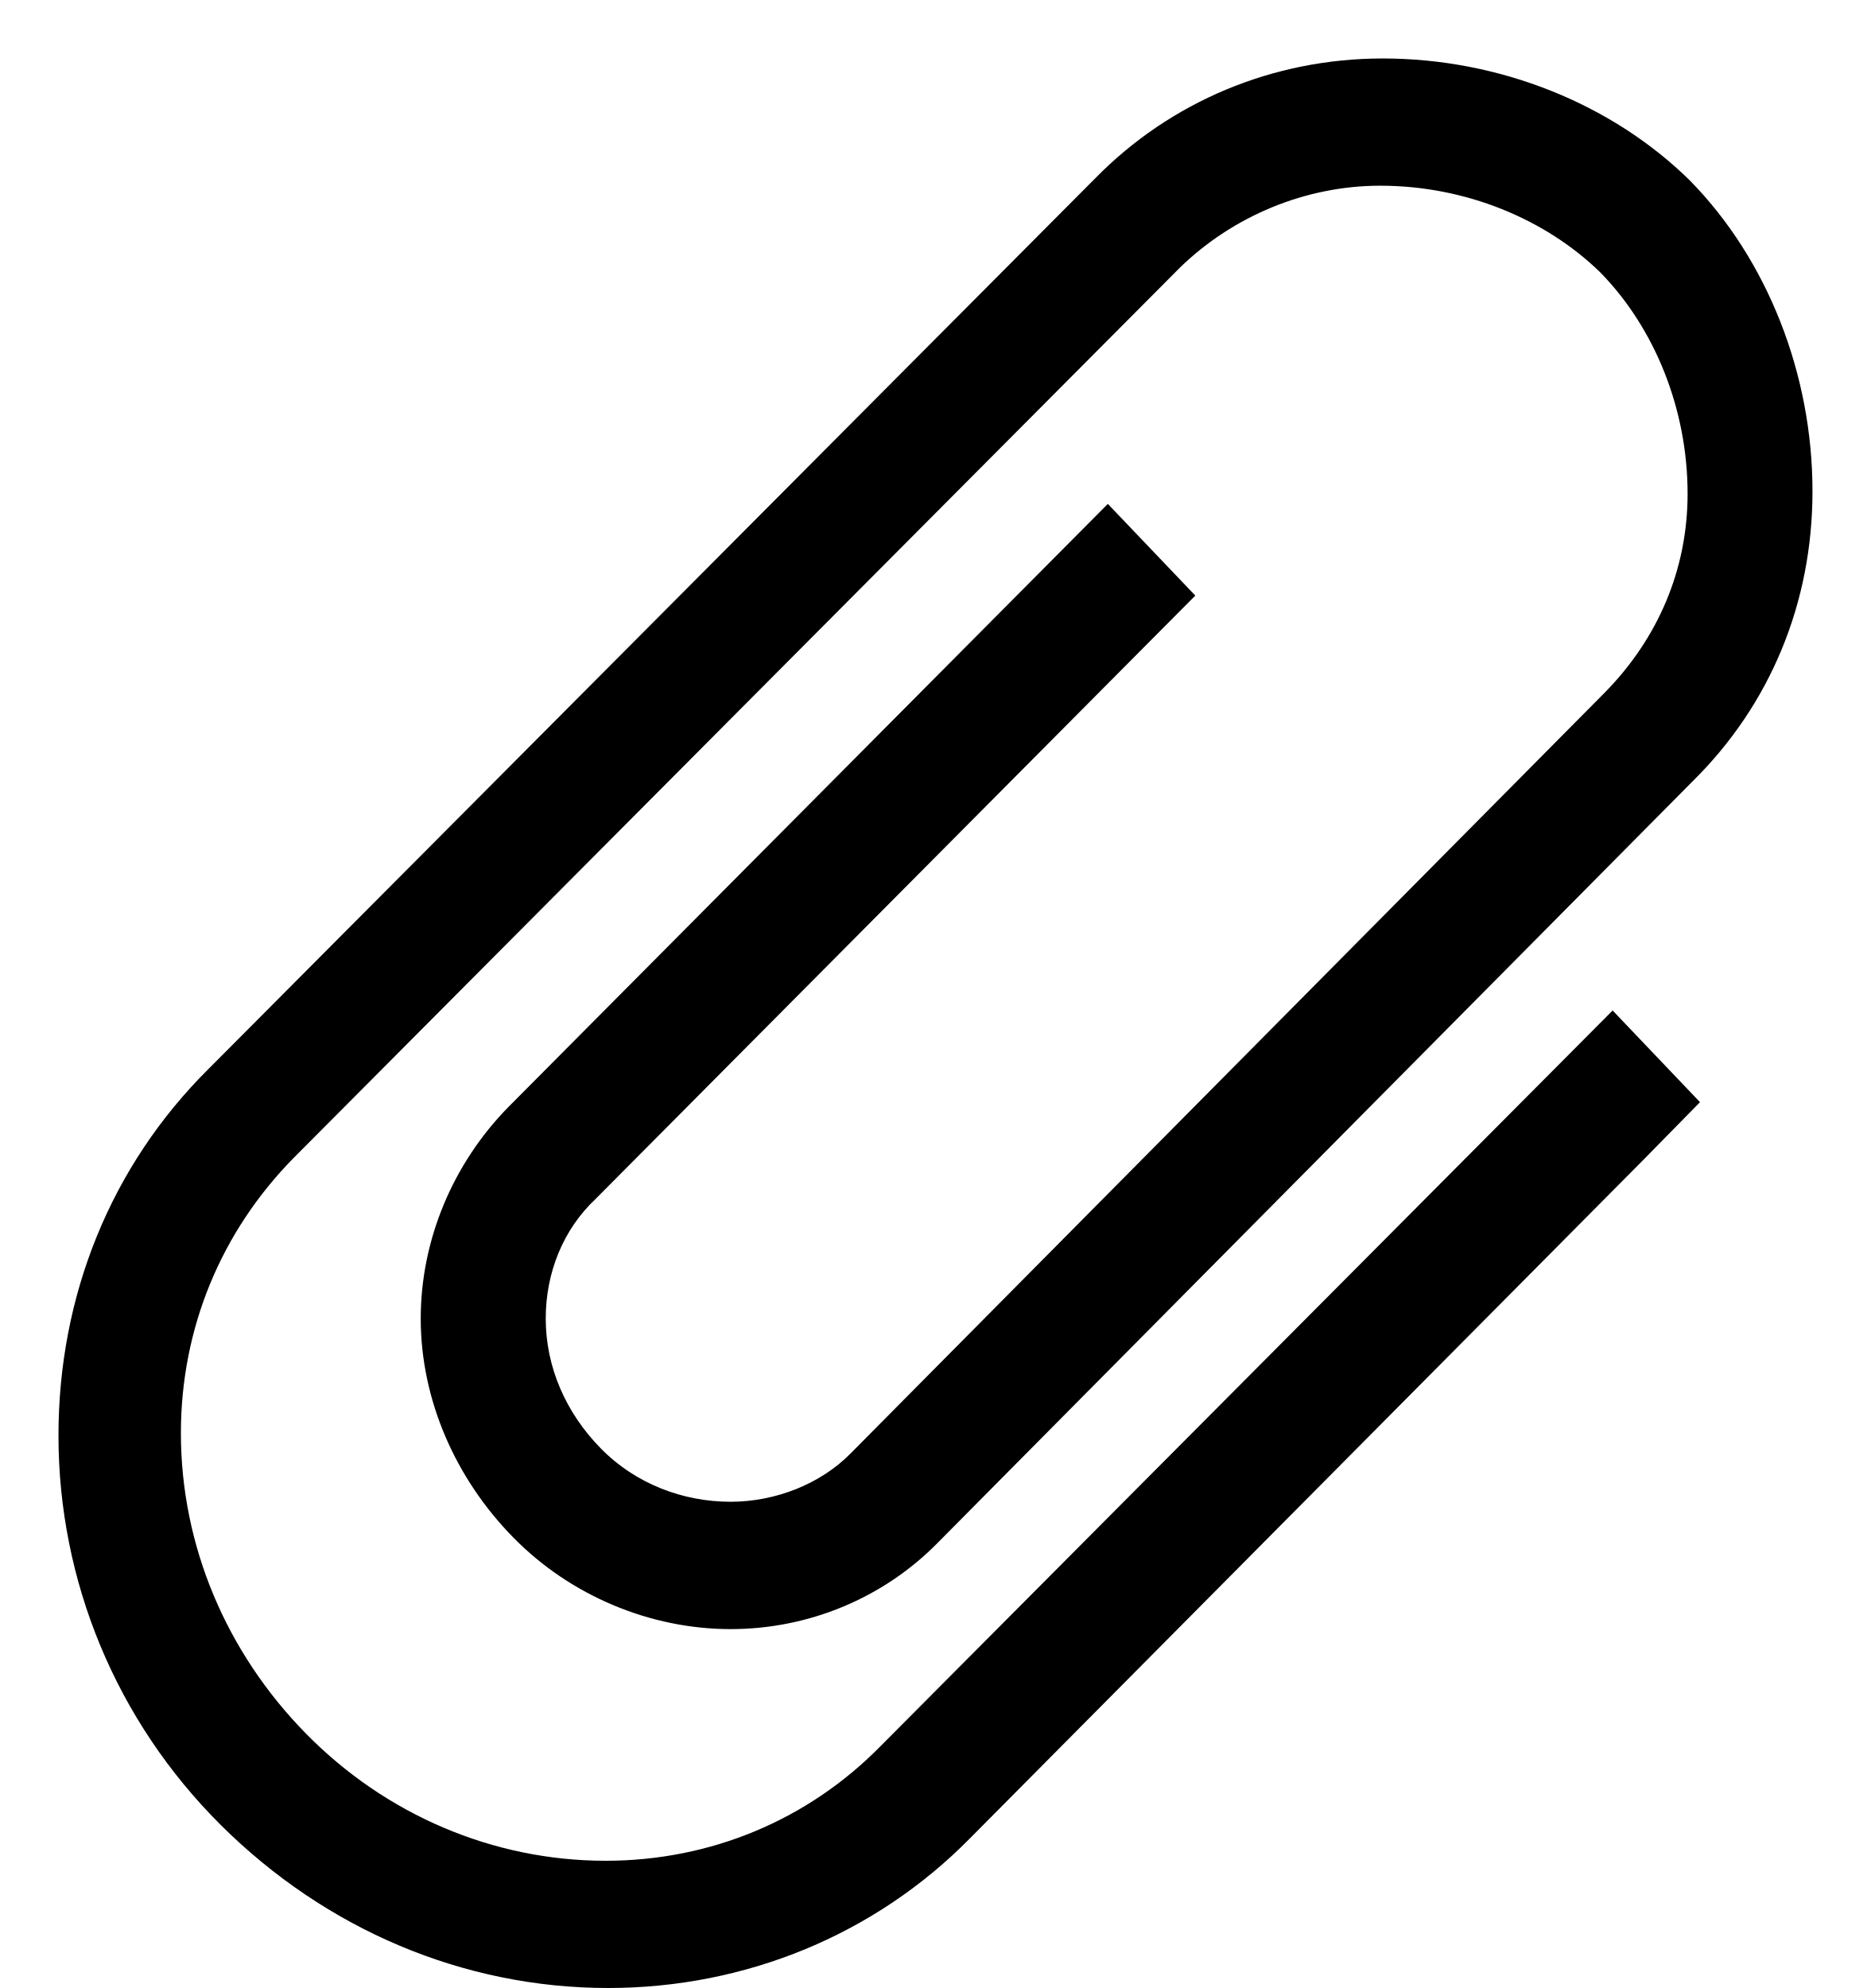
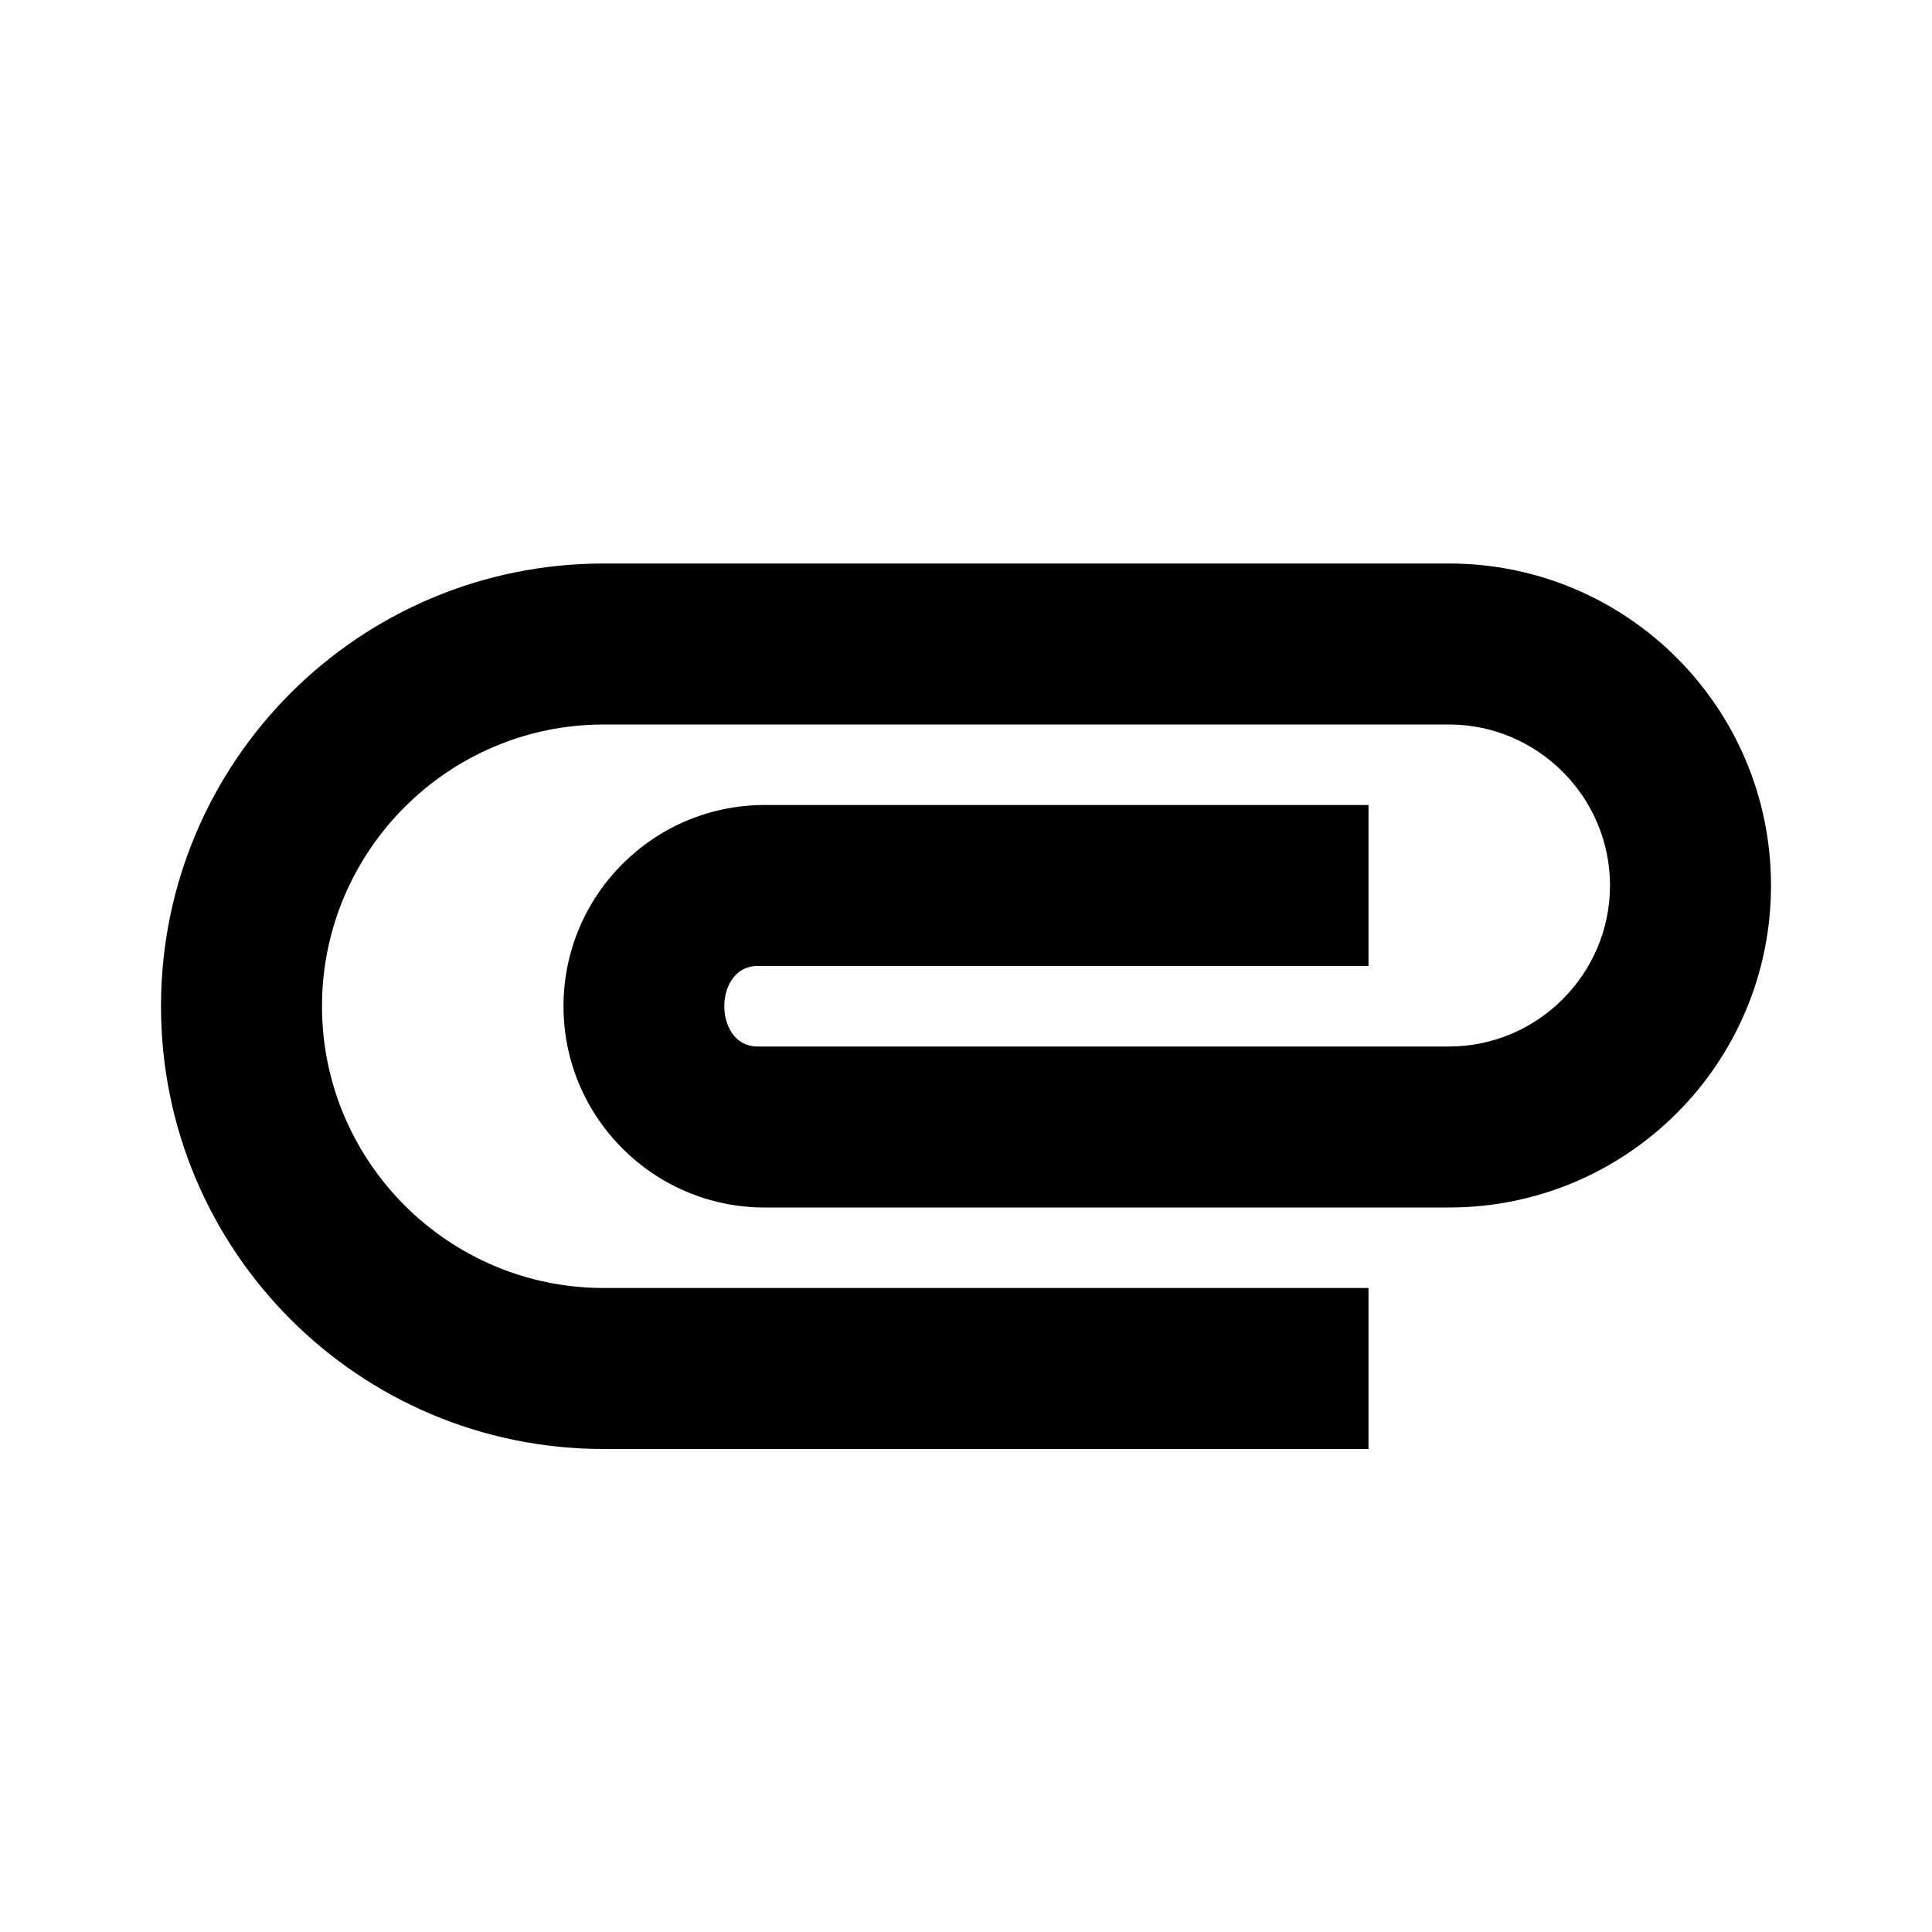
- <svg xmlns="http://www.w3.org/2000/svg" width="16px" height="17px" viewBox="0 0 16 17" version="1.1">
-   <g id="Ask-your-question-web-active" transform="translate(-452, -388)">
-     <g id="Group-9" transform="translate(448, 384)">
-       <path d="M9.201,21 C7.962,21 6.786,20.499 5.889,19.607 C4.991,18.714 4.5,17.517 4.5,16.276 C4.5,15.079 4.949,13.969 5.782,13.142 L13.368,5.523 C14.009,4.87 14.885,4.5 15.825,4.5 C16.829,4.5 17.791,4.892 18.453,5.545 C19.115,6.22 19.5,7.199 19.5,8.201 C19.5,9.158 19.137,10.029 18.474,10.682 L12.021,17.191 C11.551,17.67 10.91,17.931 10.248,17.931 C9.564,17.931 8.88,17.648 8.389,17.147 C7.897,16.646 7.598,15.972 7.598,15.275 C7.598,14.6 7.876,13.947 8.346,13.468 L13.474,8.309 L14.222,9.093 L9.094,14.252 C8.816,14.513 8.667,14.883 8.667,15.275 C8.667,15.689 8.838,16.08 9.137,16.385 C9.436,16.69 9.842,16.842 10.248,16.842 C10.632,16.842 11.017,16.69 11.274,16.429 L17.726,9.92 C18.175,9.463 18.432,8.875 18.432,8.222 C18.432,7.504 18.154,6.807 17.684,6.328 C17.214,5.871 16.53,5.588 15.803,5.588 C15.162,5.588 14.543,5.85 14.094,6.285 L6.509,13.904 C5.889,14.535 5.547,15.362 5.547,16.255 C5.547,17.212 5.932,18.127 6.615,18.823 C7.299,19.52 8.218,19.912 9.179,19.912 C10.077,19.912 10.91,19.563 11.53,18.932 L17.791,12.641 L18.538,13.425 L18.047,13.925 L12.299,19.716 C11.487,20.543 10.376,21 9.201,21 Z" id="Shape-Copy-3" />
-     </g>
-   </g>
+ <svg xmlns="http://www.w3.org/2000/svg" width="24" height="24">
+   <path d="M2 12.5C2 9.46 4.46 7 7.5 7H18c2.21 0 4 1.79 4 4s-1.79 4-4 4H9.5C8.12 15 7 13.88 7 12.5S8.12 10 9.5 10H17v2H9.41c-.55 0-.55 1 0 1H18c1.1 0 2-.9 2-2s-.9-2-2-2H7.5C5.57 9 4 10.57 4 12.5S5.57 16 7.5 16H17v2H7.5C4.46 18 2 15.54 2 12.5z" />
+   <path fill="none" d="M0 0h24v24H0V0z" />
</svg>
